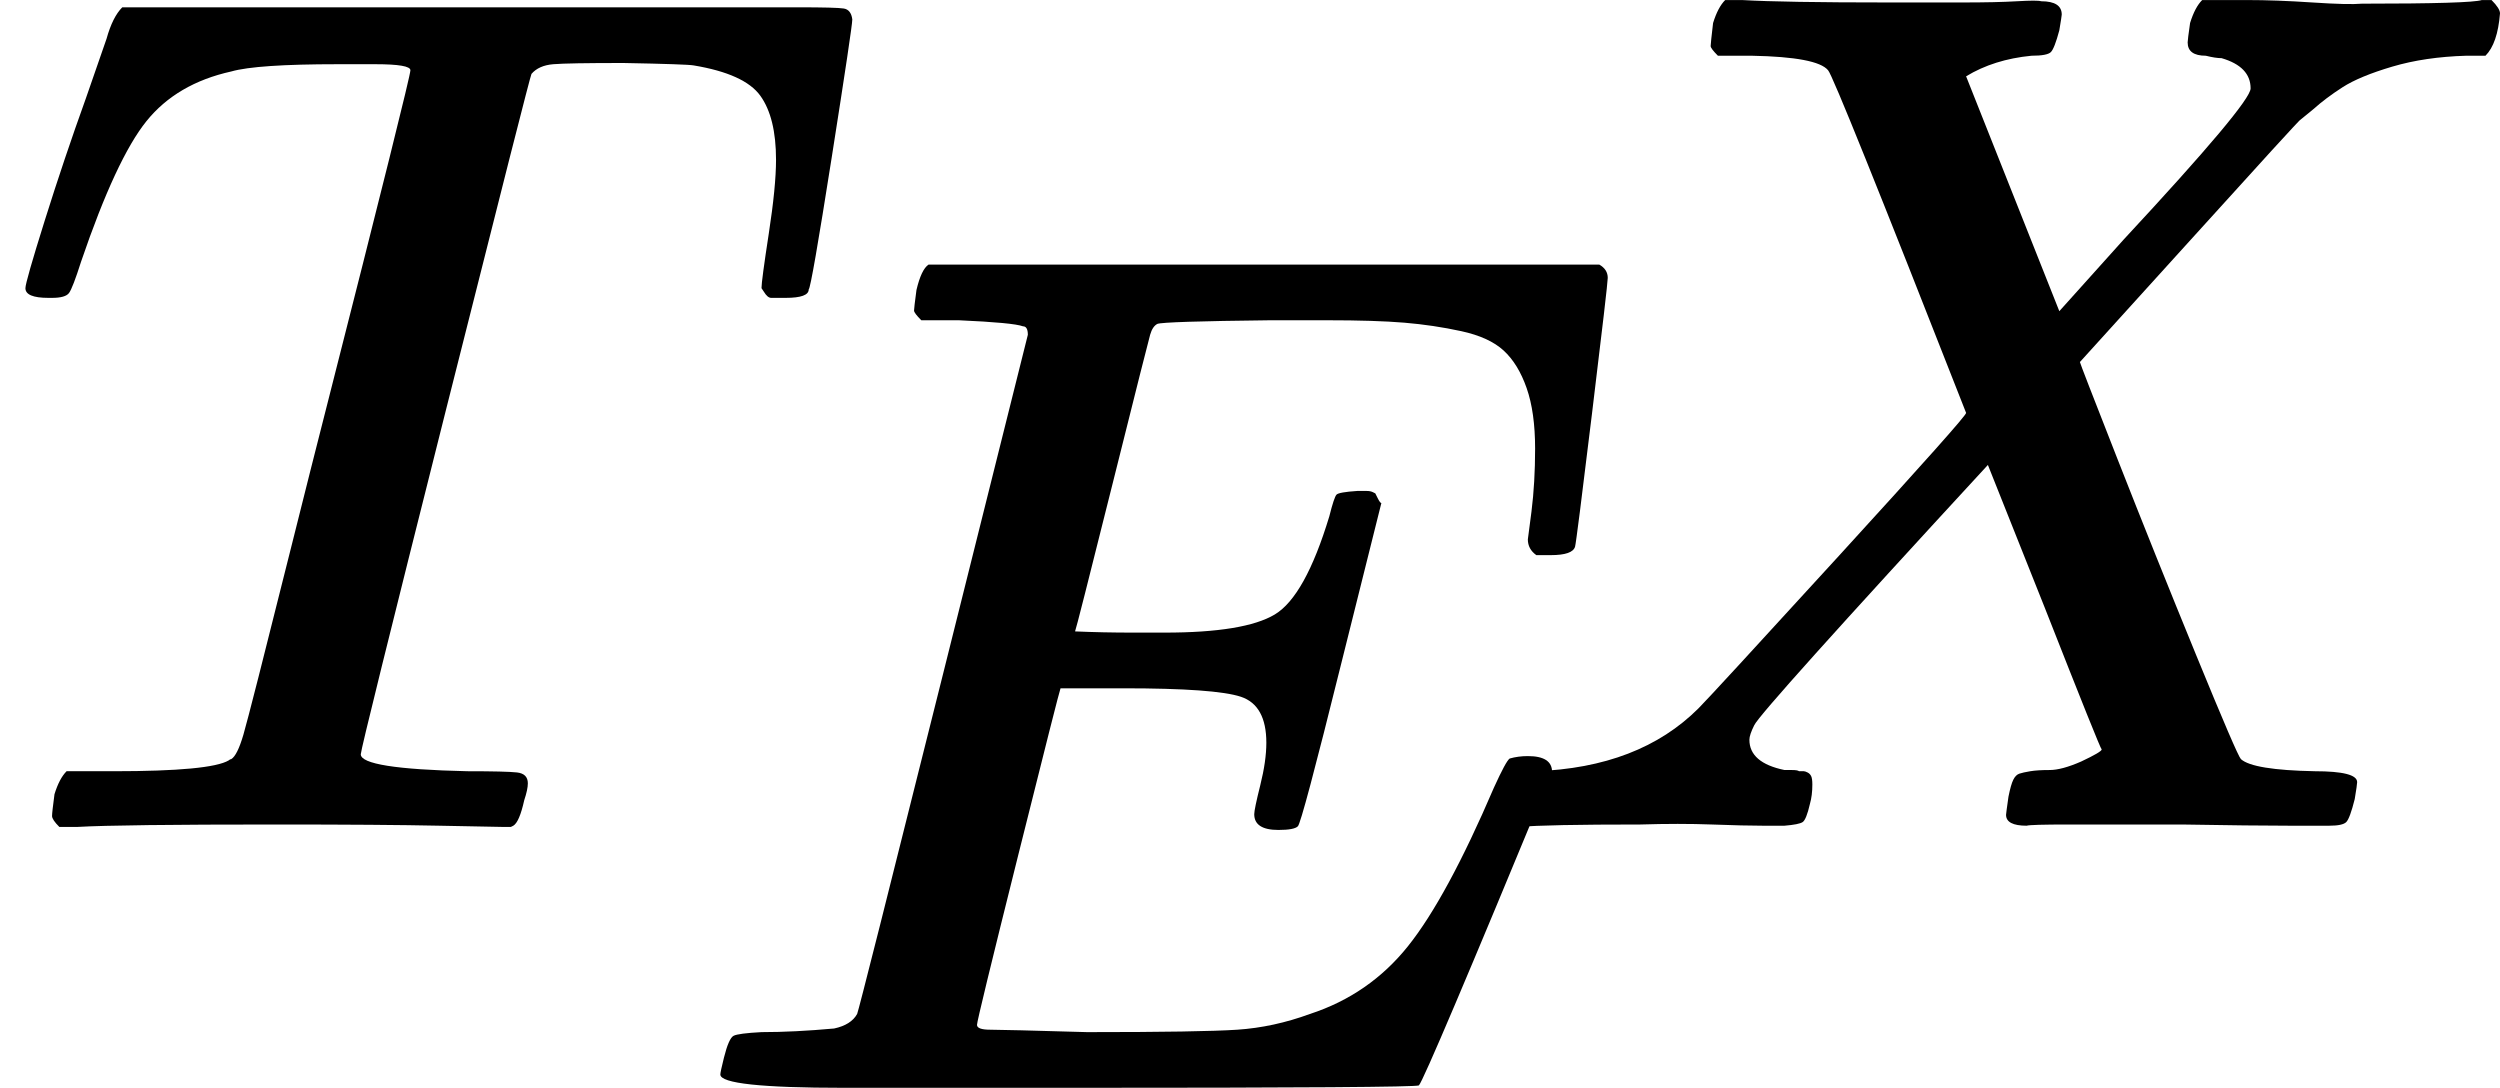
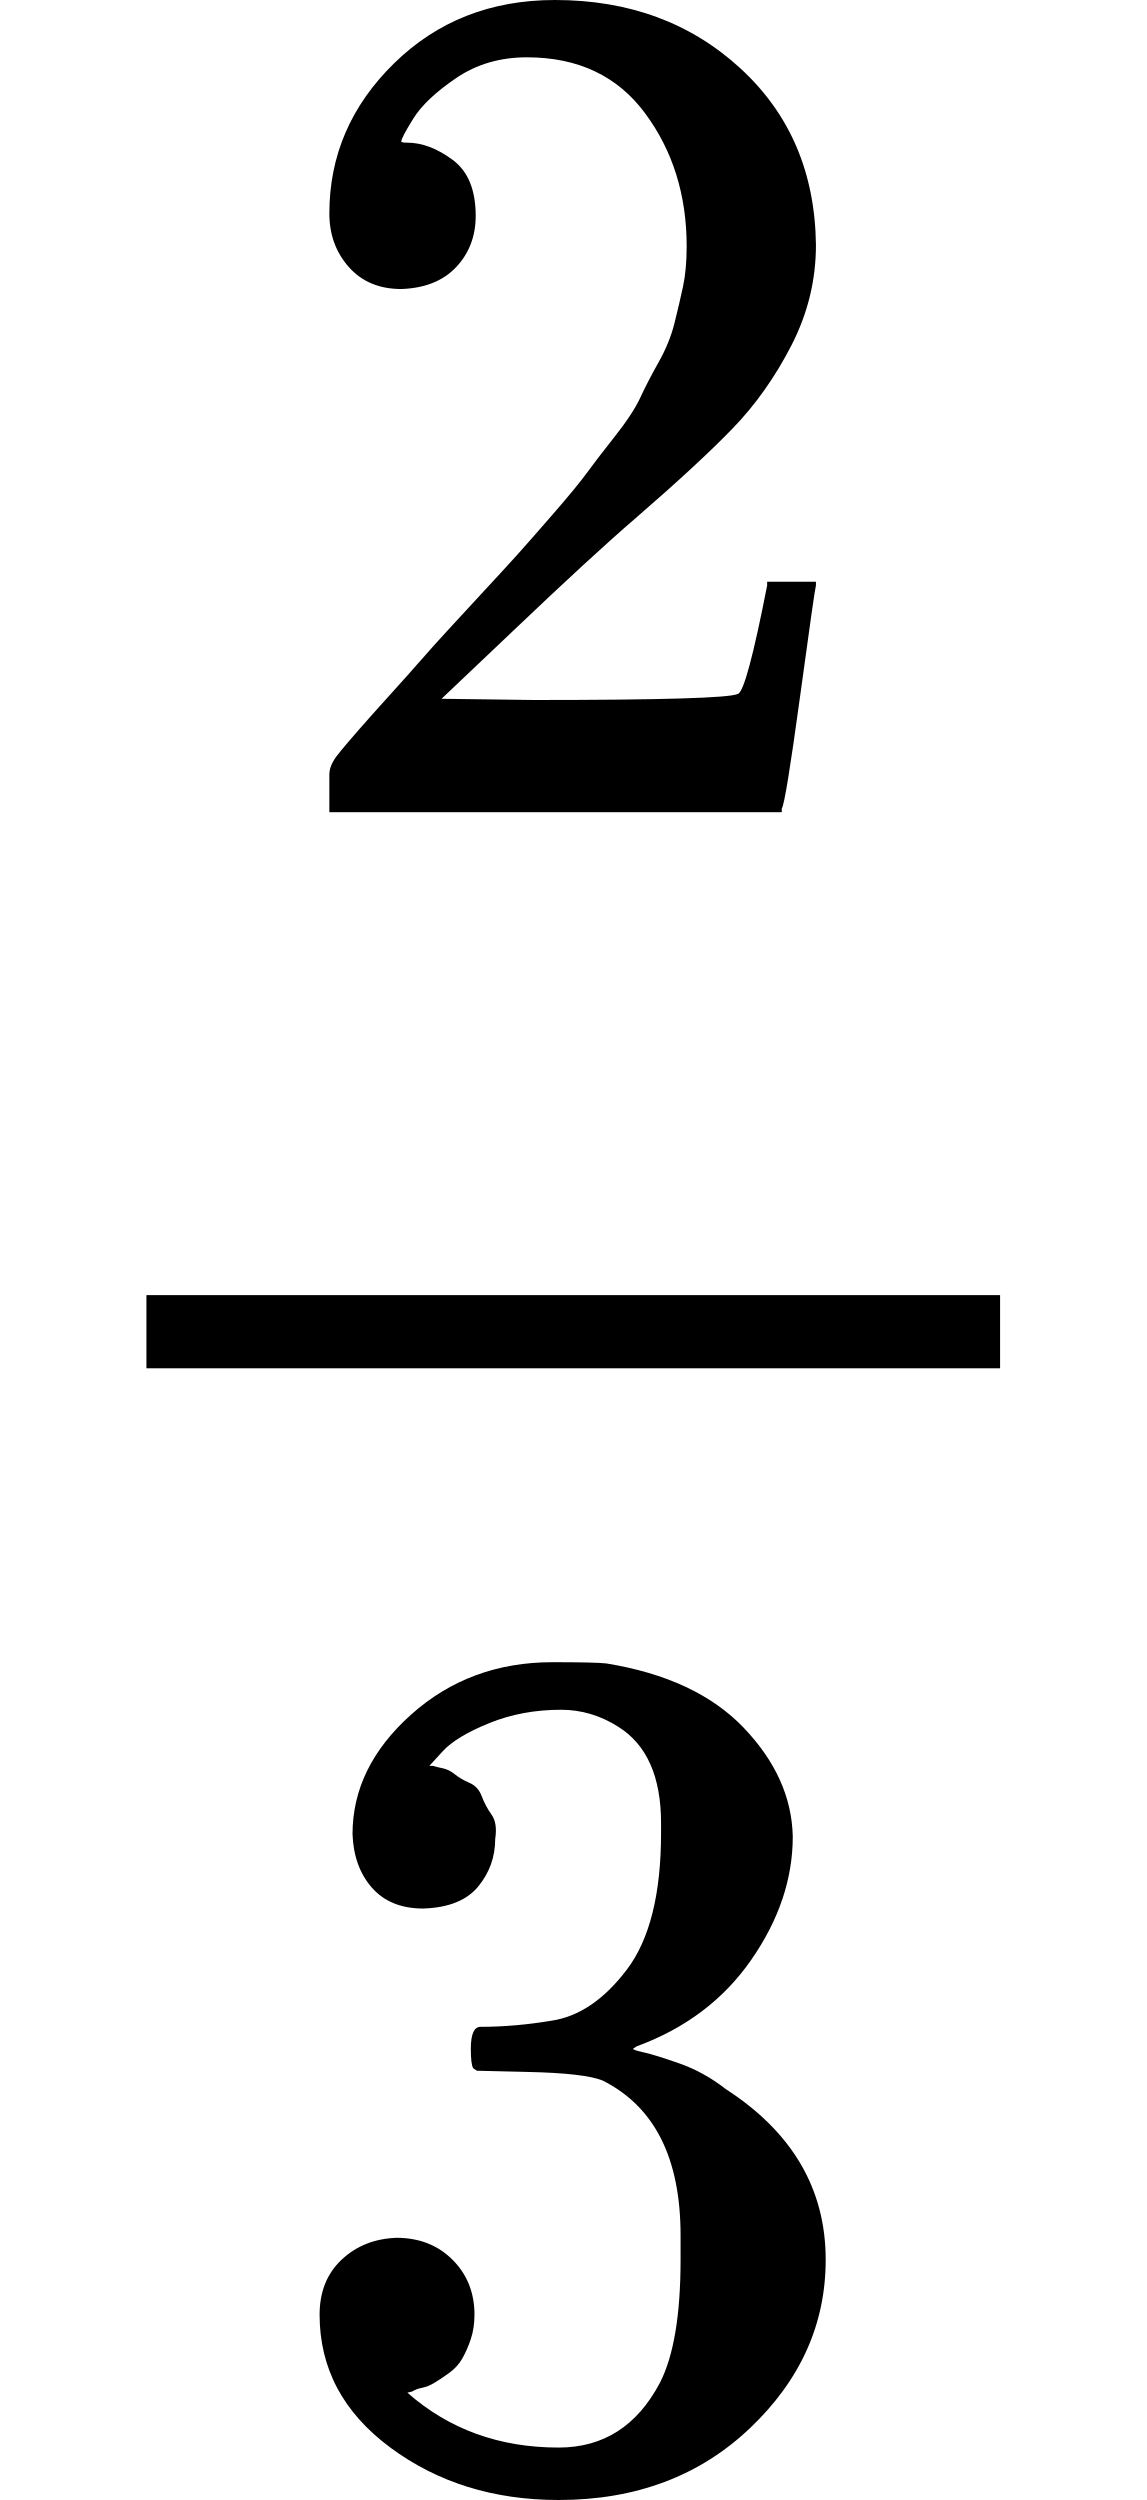
- <svg xmlns="http://www.w3.org/2000/svg" xmlns:xlink="http://www.w3.org/1999/xlink" style="vertical-align: -0.488ex;" width="4.672ex" height="2.033ex" role="img" focusable="false" viewBox="0 -683 2065 898.5">
+ <svg xmlns="http://www.w3.org/2000/svg" xmlns:xlink="http://www.w3.org/1999/xlink" style="vertical-align: -1.602ex;" width="2.127ex" height="4.638ex" role="img" focusable="false" viewBox="0 -1342 940 2050">
  <defs>
-     <path id="MJX-1-TEX-I-1D447" d="M40 437Q21 437 21 445Q21 450 37 501T71 602L88 651Q93 669 101 677H569H659Q691 677 697 676T704 667Q704 661 687 553T668 444Q668 437 649 437Q640 437 637 437T631 442L629 445Q629 451 635 490T641 551Q641 586 628 604T573 629Q568 630 515 631Q469 631 457 630T439 622Q438 621 368 343T298 60Q298 48 386 46Q418 46 427 45T436 36Q436 31 433 22Q429 4 424 1L422 0Q419 0 415 0Q410 0 363 1T228 2Q99 2 64 0H49Q43 6 43 9T45 27Q49 40 55 46H83H94Q174 46 189 55Q190 56 191 56Q196 59 201 76T241 233Q258 301 269 344Q339 619 339 625Q339 630 310 630H279Q212 630 191 624Q146 614 121 583T67 467Q60 445 57 441T43 437H40Z" />
-     <path id="MJX-1-TEX-I-1D438" d="M492 213Q472 213 472 226Q472 230 477 250T482 285Q482 316 461 323T364 330H312Q311 328 277 192T243 52Q243 48 254 48T334 46Q428 46 458 48T518 61Q567 77 599 117T670 248Q680 270 683 272Q690 274 698 274Q718 274 718 261Q613 7 608 2Q605 0 322 0H133Q31 0 31 11Q31 13 34 25Q38 41 42 43T65 46Q92 46 125 49Q139 52 144 61Q146 66 215 342T285 622Q285 629 281 629Q273 632 228 634H197Q191 640 191 642T193 659Q197 676 203 680H757Q764 676 764 669Q764 664 751 557T737 447Q735 440 717 440H705Q698 445 698 453L701 476Q704 500 704 528Q704 558 697 578T678 609T643 625T596 632T532 634H485Q397 633 392 631Q388 629 386 622Q385 619 355 499T324 377Q347 376 372 376H398Q464 376 489 391T534 472Q538 488 540 490T557 493Q562 493 565 493T570 492T572 491T574 487T577 483L544 351Q511 218 508 216Q505 213 492 213Z" />
-     <path id="MJX-1-TEX-I-1D44B" d="M42 0H40Q26 0 26 11Q26 15 29 27Q33 41 36 43T55 46Q141 49 190 98Q200 108 306 224T411 342Q302 620 297 625Q288 636 234 637H206Q200 643 200 645T202 664Q206 677 212 683H226Q260 681 347 681Q380 681 408 681T453 682T473 682Q490 682 490 671Q490 670 488 658Q484 643 481 640T465 637Q434 634 411 620L488 426L541 485Q646 598 646 610Q646 628 622 635Q617 635 609 637Q594 637 594 648Q594 650 596 664Q600 677 606 683H618Q619 683 643 683T697 681T738 680Q828 680 837 683H845Q852 676 852 672Q850 647 840 637H824Q790 636 763 628T722 611T698 593L687 584Q687 585 592 480L505 384Q505 383 536 304T601 142T638 56Q648 47 699 46Q734 46 734 37Q734 35 732 23Q728 7 725 4T711 1Q708 1 678 1T589 2Q528 2 496 2T461 1Q444 1 444 10Q444 11 446 25Q448 35 450 39T455 44T464 46T480 47T506 54Q523 62 523 64Q522 64 476 181L429 299Q241 95 236 84Q232 76 232 72Q232 53 261 47Q262 47 267 47T273 46Q276 46 277 46T280 45T283 42T284 35Q284 26 282 19Q279 6 276 4T261 1Q258 1 243 1T201 2T142 2Q64 2 42 0Z" />
+     <path id="MJX-1-TEX-N-32" d="M109 429Q82 429 66 447T50 491Q50 562 103 614T235 666Q326 666 387 610T449 465Q449 422 429 383T381 315T301 241Q265 210 201 149L142 93L218 92Q375 92 385 97Q392 99 409 186V189H449V186Q448 183 436 95T421 3V0H50V19V31Q50 38 56 46T86 81Q115 113 136 137Q145 147 170 174T204 211T233 244T261 278T284 308T305 340T320 369T333 401T340 431T343 464Q343 527 309 573T212 619Q179 619 154 602T119 569T109 550Q109 549 114 549Q132 549 151 535T170 489Q170 464 154 447T109 429Z" />
+     <path id="MJX-1-TEX-N-33" d="M127 463Q100 463 85 480T69 524Q69 579 117 622T233 665Q268 665 277 664Q351 652 390 611T430 522Q430 470 396 421T302 350L299 348Q299 347 308 345T337 336T375 315Q457 262 457 175Q457 96 395 37T238 -22Q158 -22 100 21T42 130Q42 158 60 175T105 193Q133 193 151 175T169 130Q169 119 166 110T159 94T148 82T136 74T126 70T118 67L114 66Q165 21 238 21Q293 21 321 74Q338 107 338 175V195Q338 290 274 322Q259 328 213 329L171 330L168 332Q166 335 166 348Q166 366 174 366Q202 366 232 371Q266 376 294 413T322 525V533Q322 590 287 612Q265 626 240 626Q208 626 181 615T143 592T132 580H135Q138 579 143 578T153 573T165 566T175 555T183 540T186 520Q186 498 172 481T127 463Z" />
  </defs>
  <g stroke="currentColor" fill="currentColor" stroke-width="0" transform="scale(1,-1)">
    <g data-mml-node="math">
-       <g data-mml-node="mi">
-         <use data-c="1D447" xlink:href="#MJX-1-TEX-I-1D447" />
+       <g data-mml-node="mfrac">
+         <g data-mml-node="mn" transform="translate(220,676)">
+           <use data-c="32" xlink:href="#MJX-1-TEX-N-32" />
+         </g>
+         <g data-mml-node="mn" transform="translate(220,-686)">
+           <use data-c="33" xlink:href="#MJX-1-TEX-N-33" />
+         </g>
+         <rect width="700" height="60" x="120" y="220" />
      </g>
-       <g data-mml-node="mspace" transform="translate(704,0)" />
-       <g data-mml-node="mpadded" transform="translate(564,0)">
-         <g transform="translate(0,-215.5)">
-           <g data-mml-node="TeXAtom" data-mjx-texclass="ORD">
-             <g data-mml-node="mi">
-               <use data-c="1D438" xlink:href="#MJX-1-TEX-I-1D438" />
-             </g>
-           </g>
-         </g>
-       </g>
-       <g data-mml-node="mspace" transform="translate(1328,0)" />
-       <g data-mml-node="mi" transform="translate(1213,0)">
-         <use data-c="1D44B" xlink:href="#MJX-1-TEX-I-1D44B" />
-       </g>
-       <g data-mml-node="TeXAtom" data-mjx-texclass="ORD" transform="translate(2065,0)" />
    </g>
  </g>
</svg>
